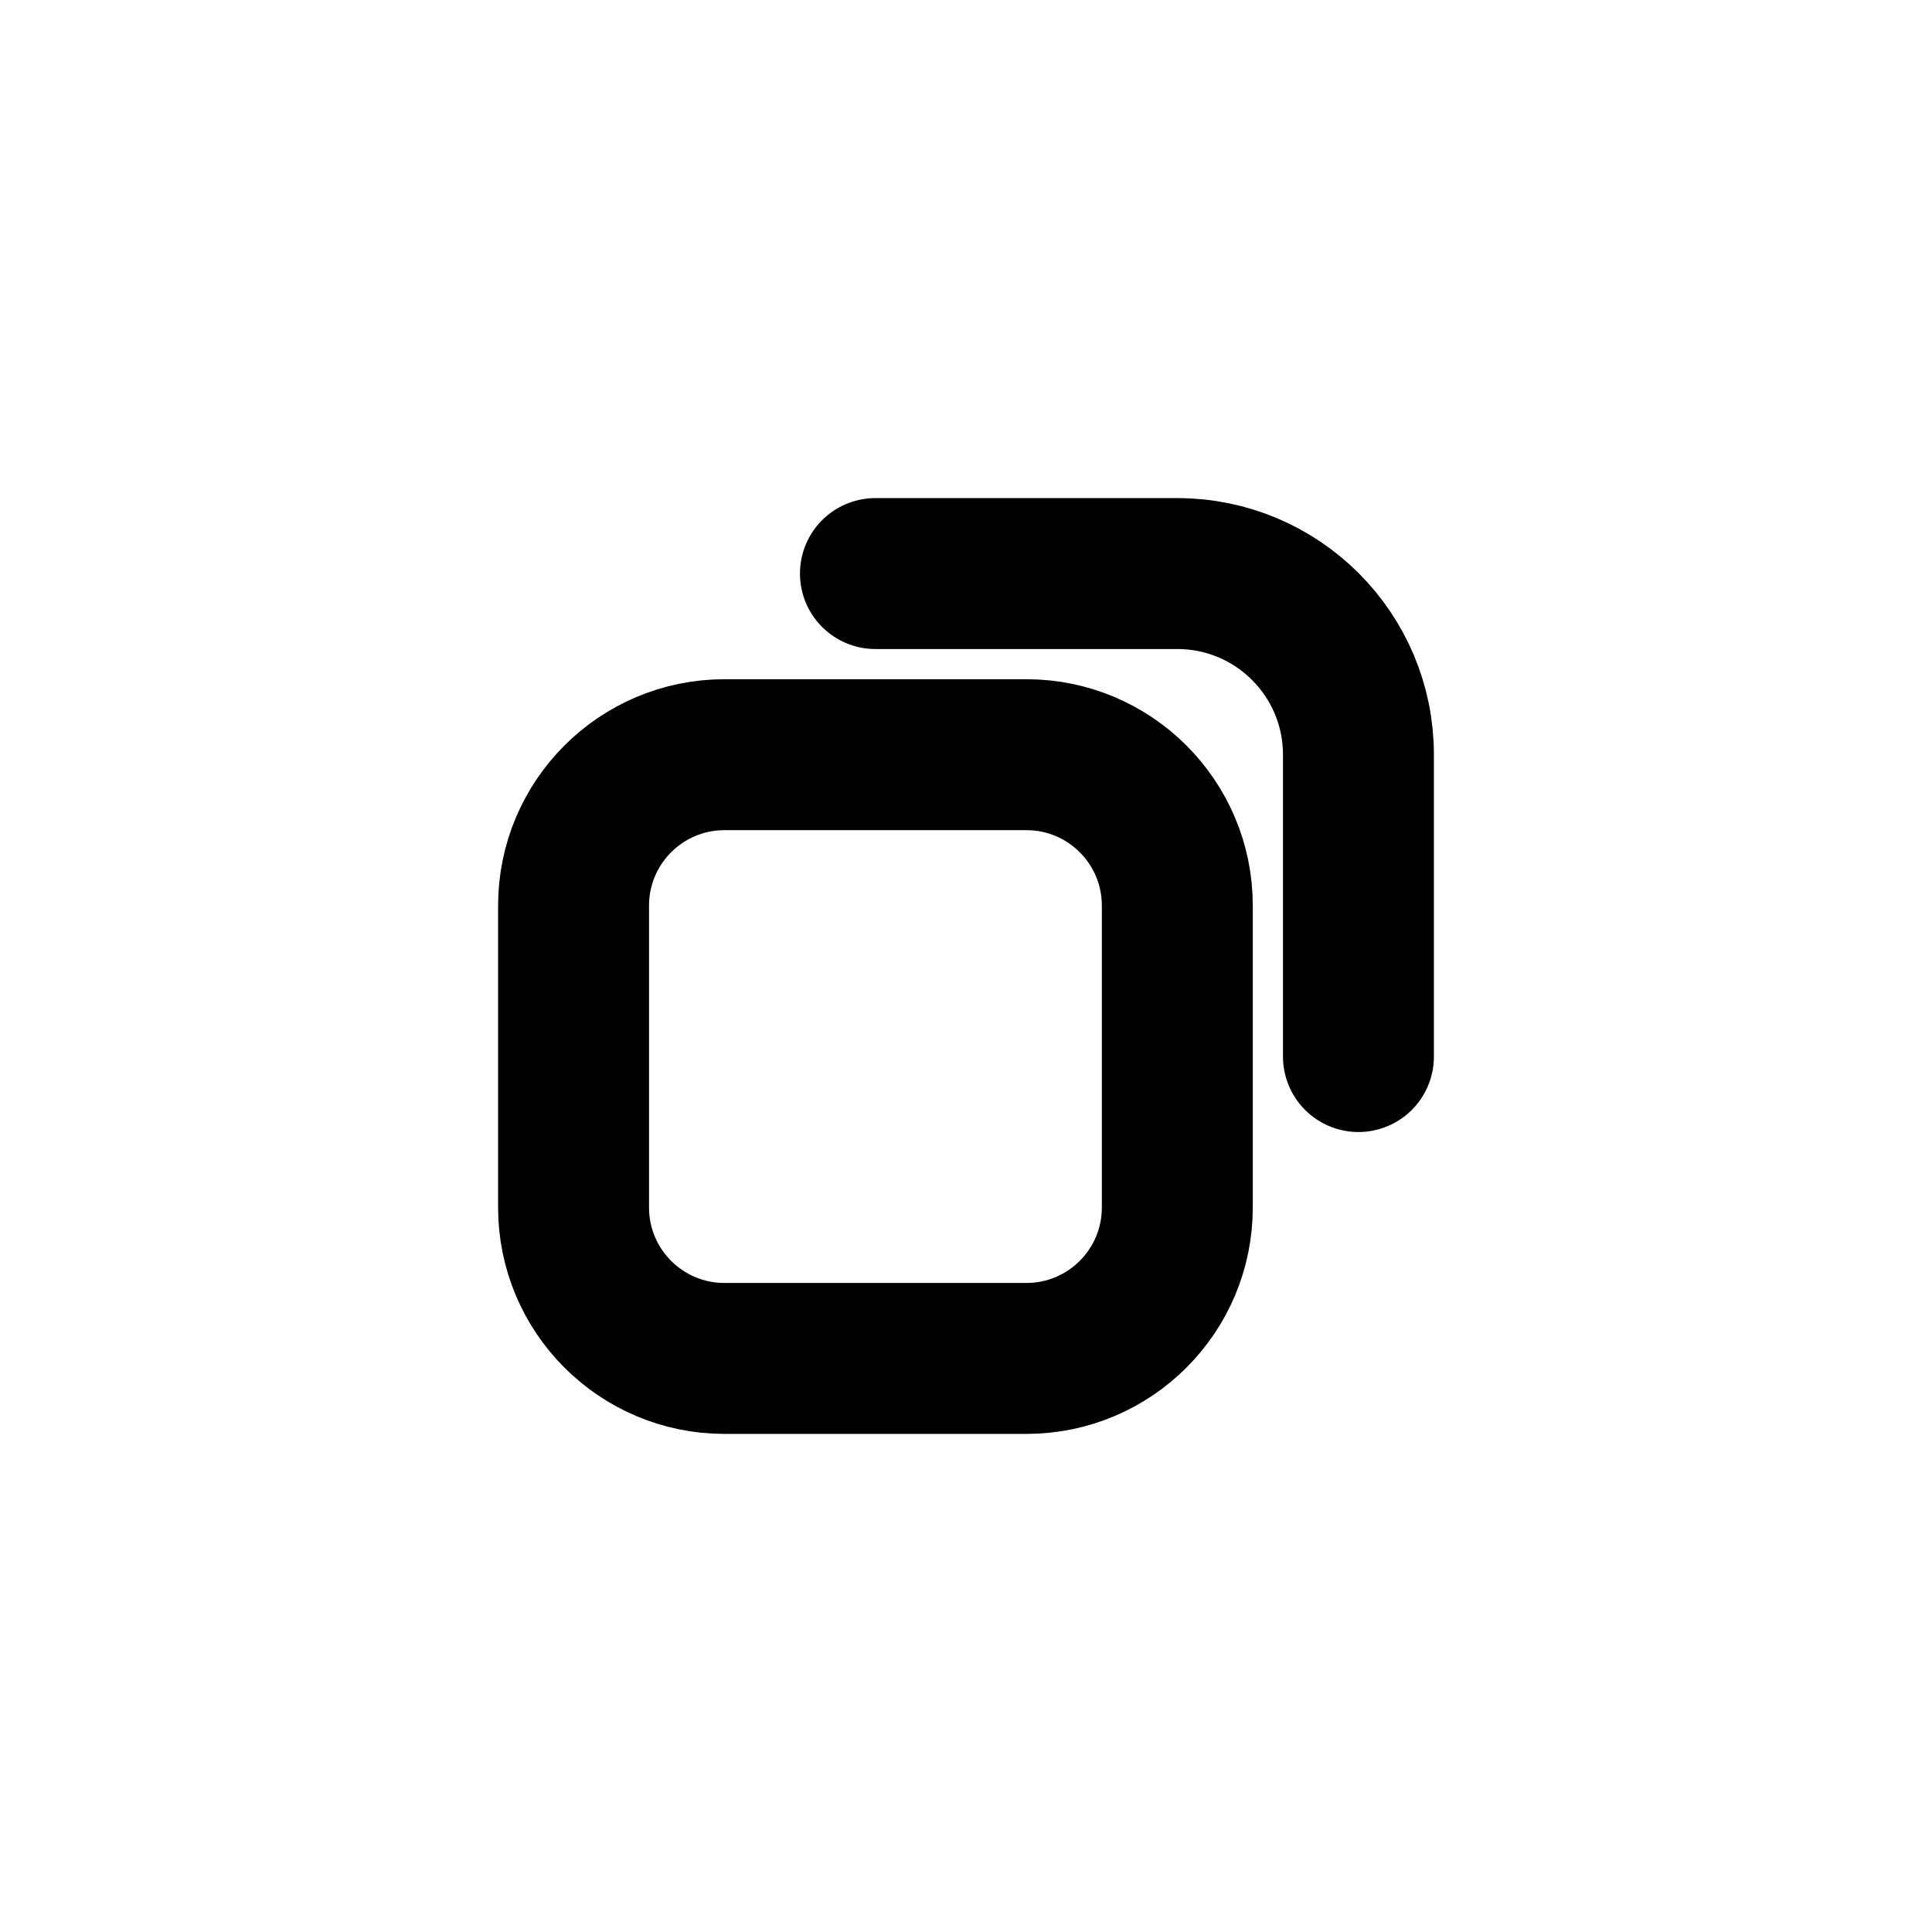
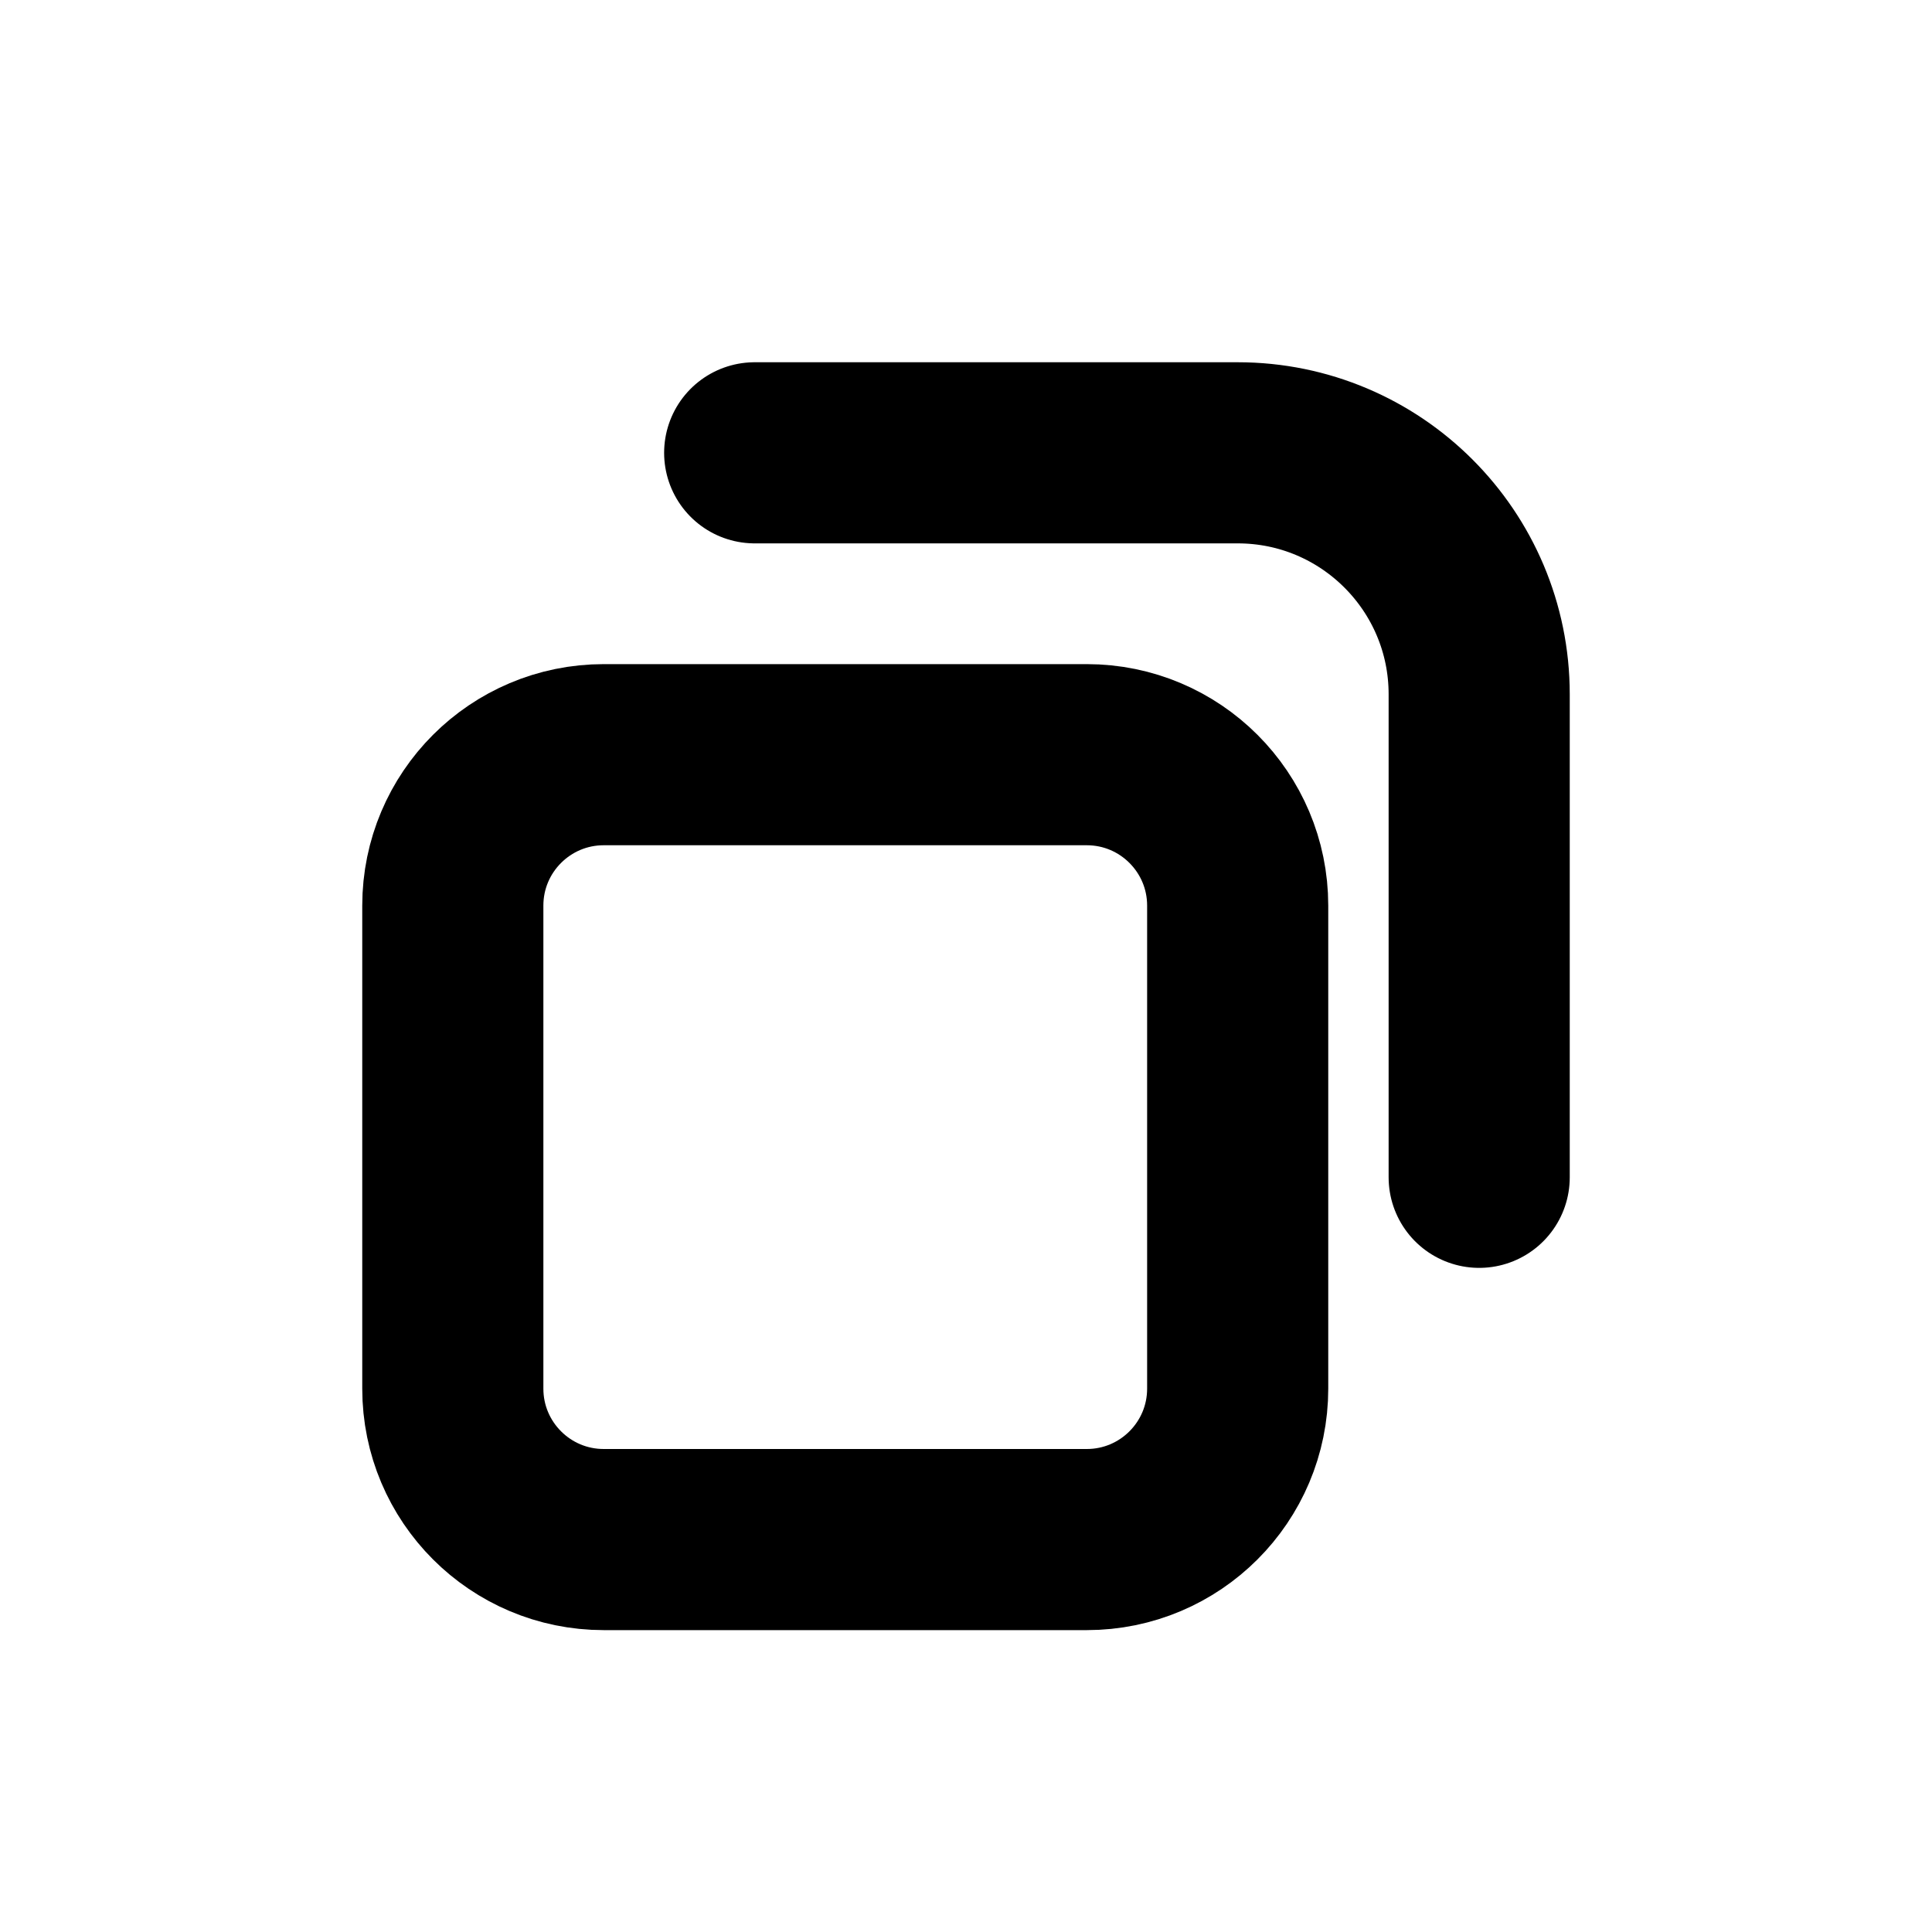
<svg xmlns="http://www.w3.org/2000/svg" viewBox="0 0 16 16" fill="none">
-   <rect x="4.75" y="6.25" width="5" height="5" rx="1.25" stroke="currentColor" stroke-width="1.25" stroke-linecap="round" />
-   <path d="M7.25 4.75h2.5a1.5 1.5 0 0 1 1.5 1.5v2.5" stroke="currentColor" stroke-width="1.25" stroke-linecap="round" />
+   <rect x="3.75" y="6.25" width="6.5" height="6.5" rx="1.25" stroke="currentColor" stroke-width="1.5" stroke-linecap="round" />
+   <path d="M6.25 3.75h4a2 2 0 0 1 2 2v4" stroke="currentColor" stroke-width="1.5" stroke-linecap="round" />
</svg>
